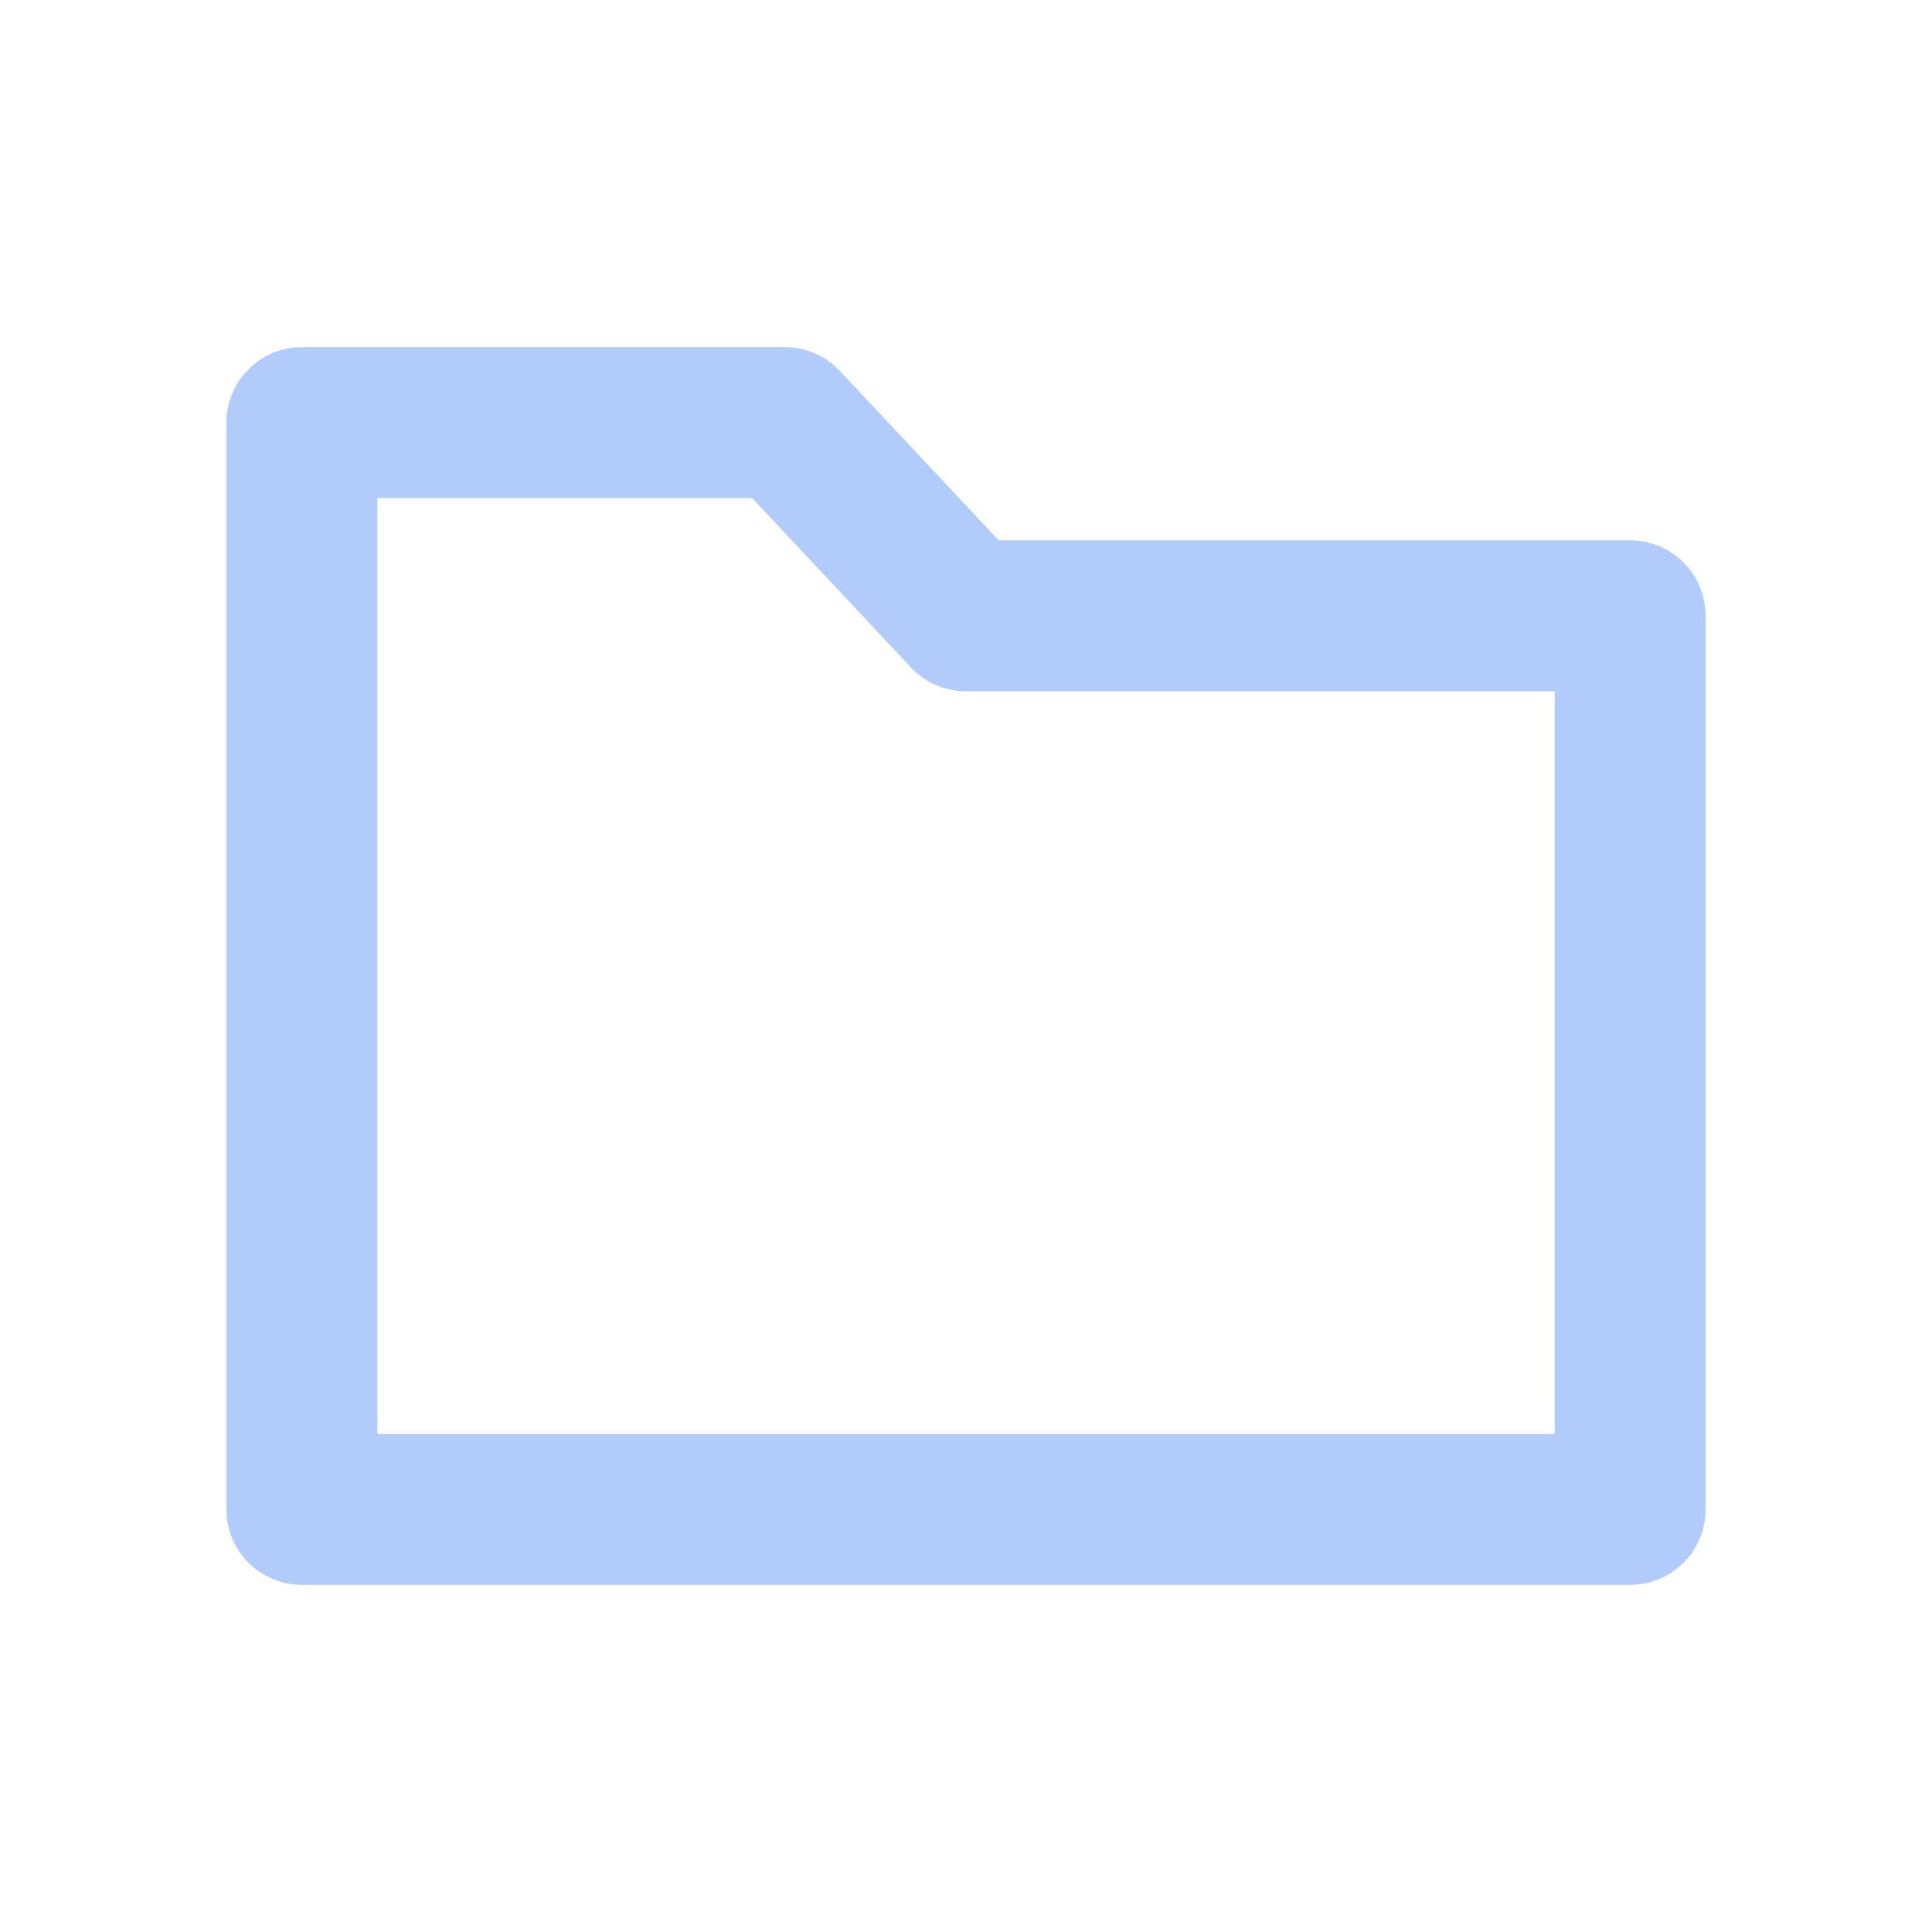
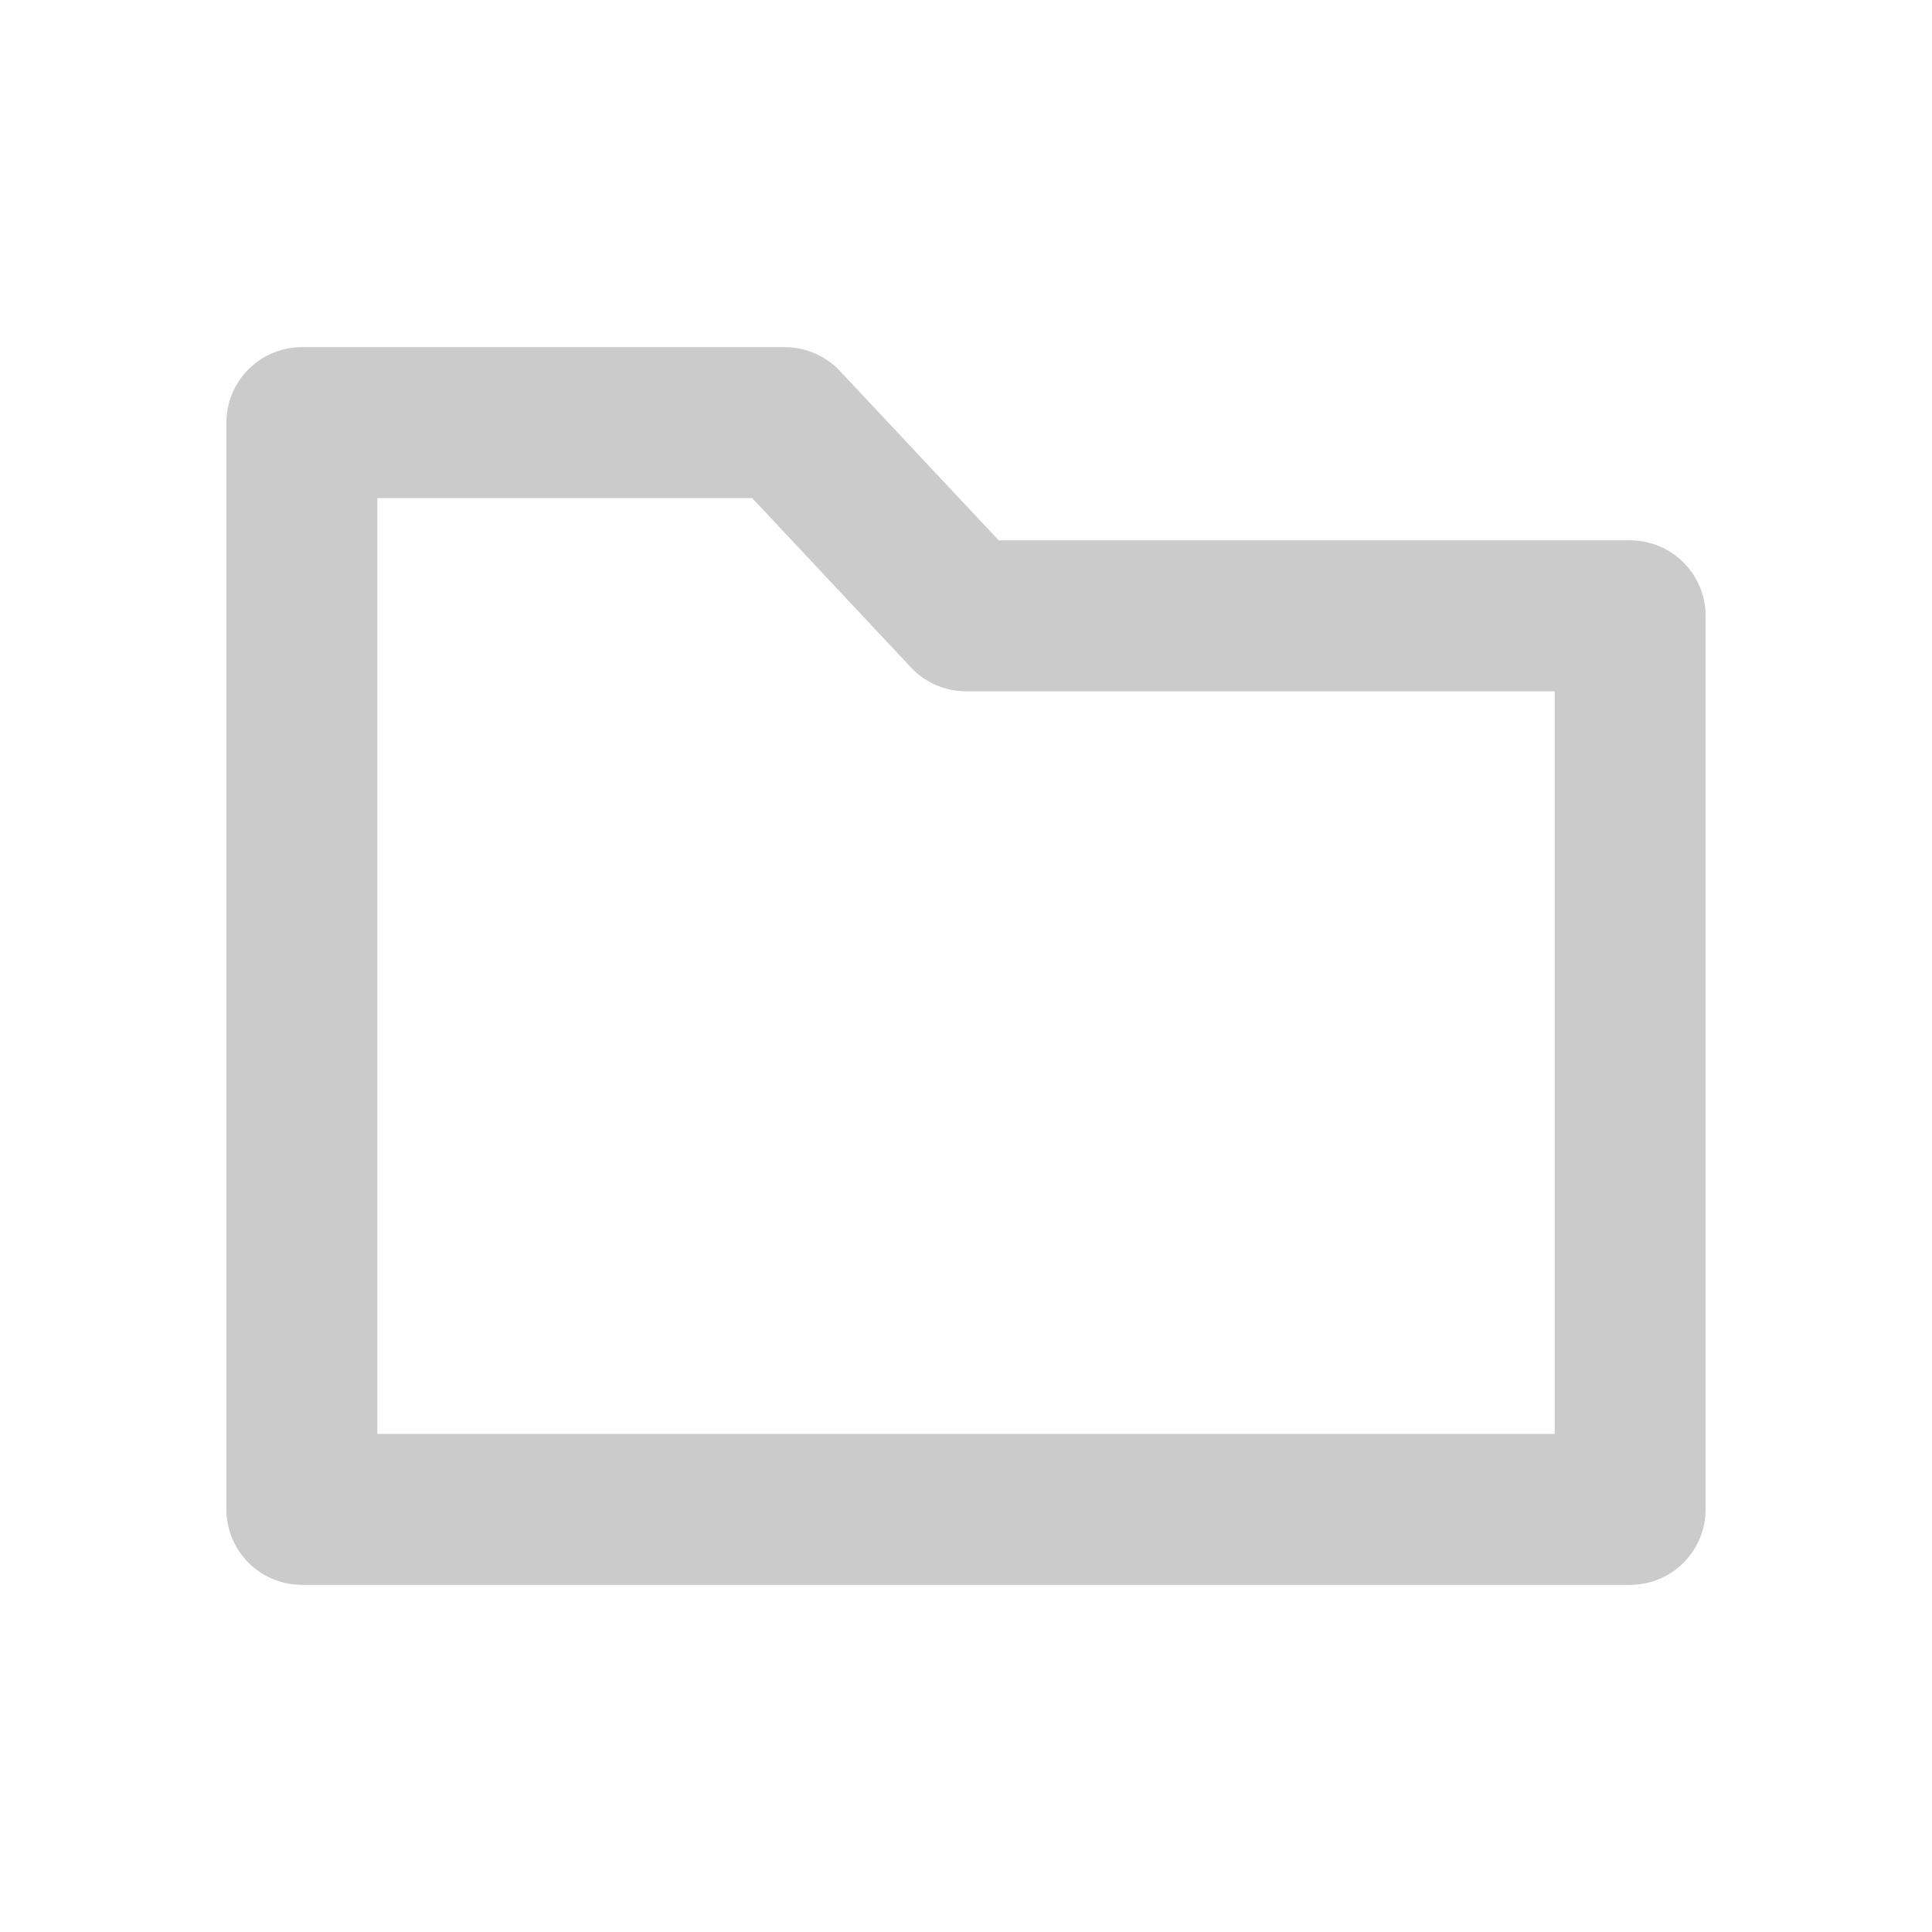
<svg xmlns="http://www.w3.org/2000/svg" preserveAspectRatio="none" overflow="visible" style="display: block;" width="16" height="16" viewBox="0 0 16 16" fill="none">
  <g id="Folder">
-     <path id="Vector" d="M2.5 5V3.5H6.5L8 5.1H13.5V12.5H2.5V5Z" stroke-width="1.25" stroke-linecap="round" stroke-linejoin="round" stroke="#B1CCFB" />
+     <path id="Vector" d="M2.5 5V3.5H6.5L8 5.1H13.5V12.5H2.5V5Z" stroke-width="1.25" stroke-linecap="round" stroke-linejoin="round" stroke="#CBCBCB" />
  </g>
</svg>
